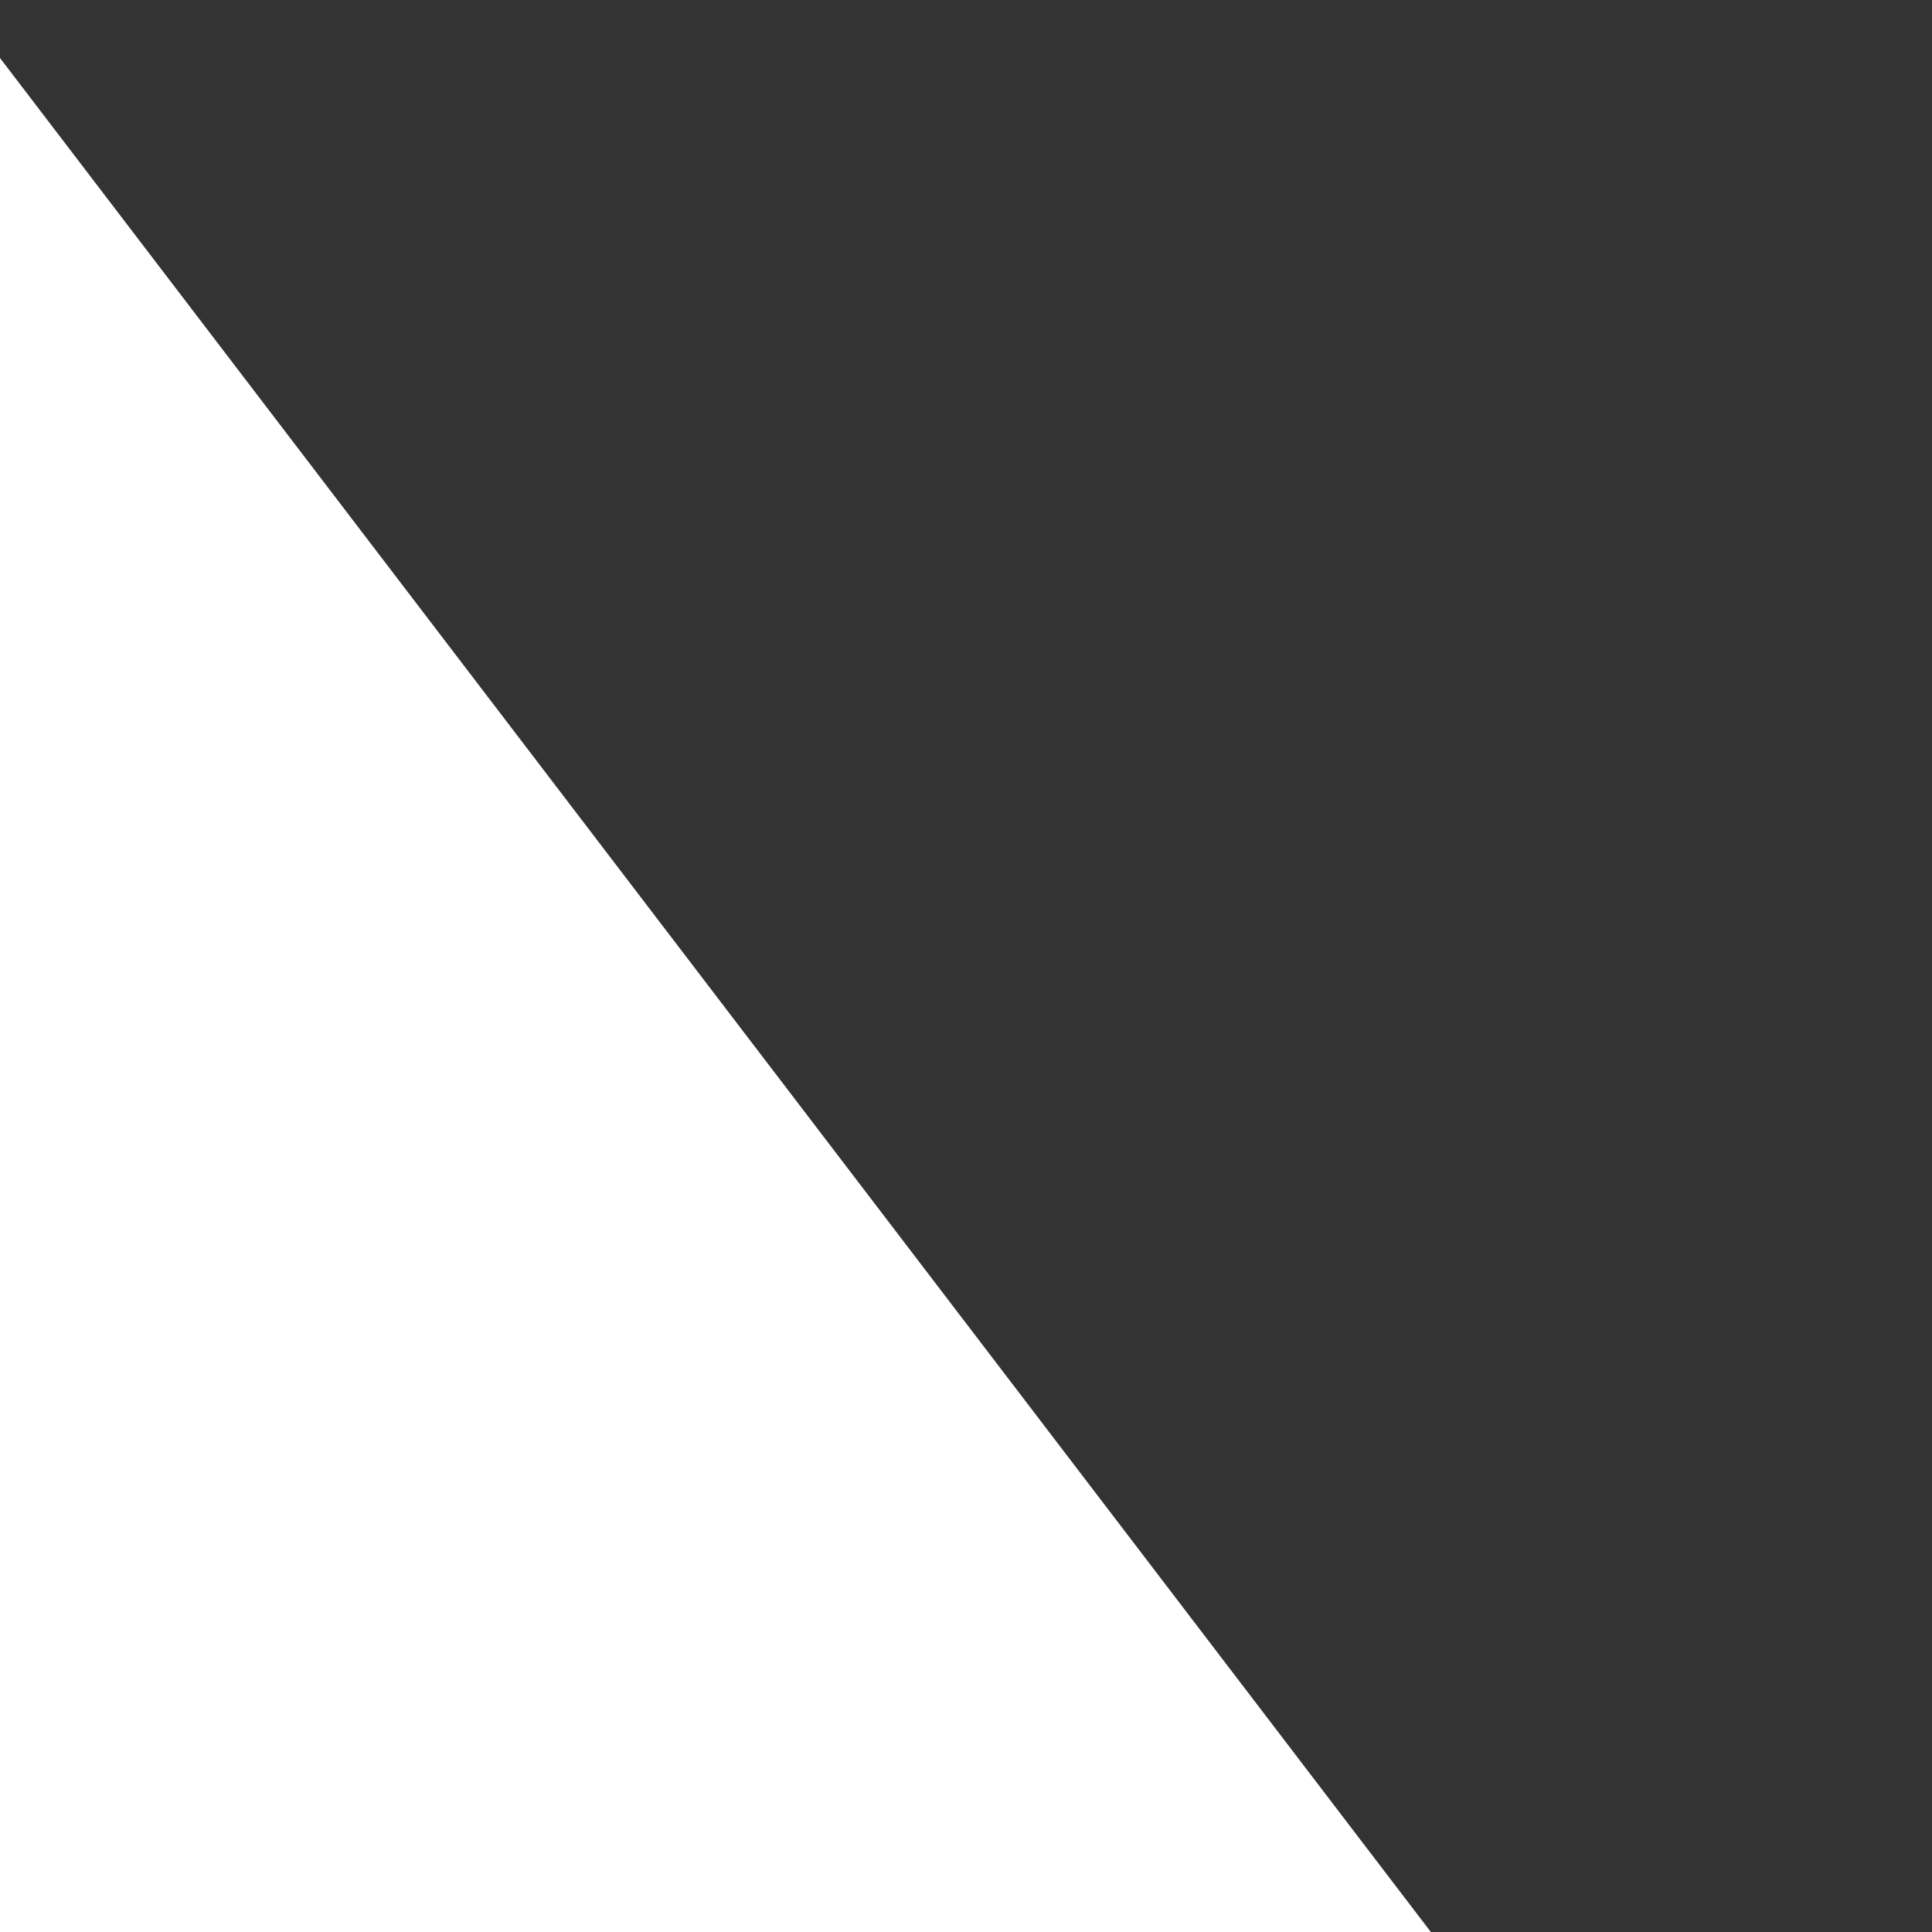
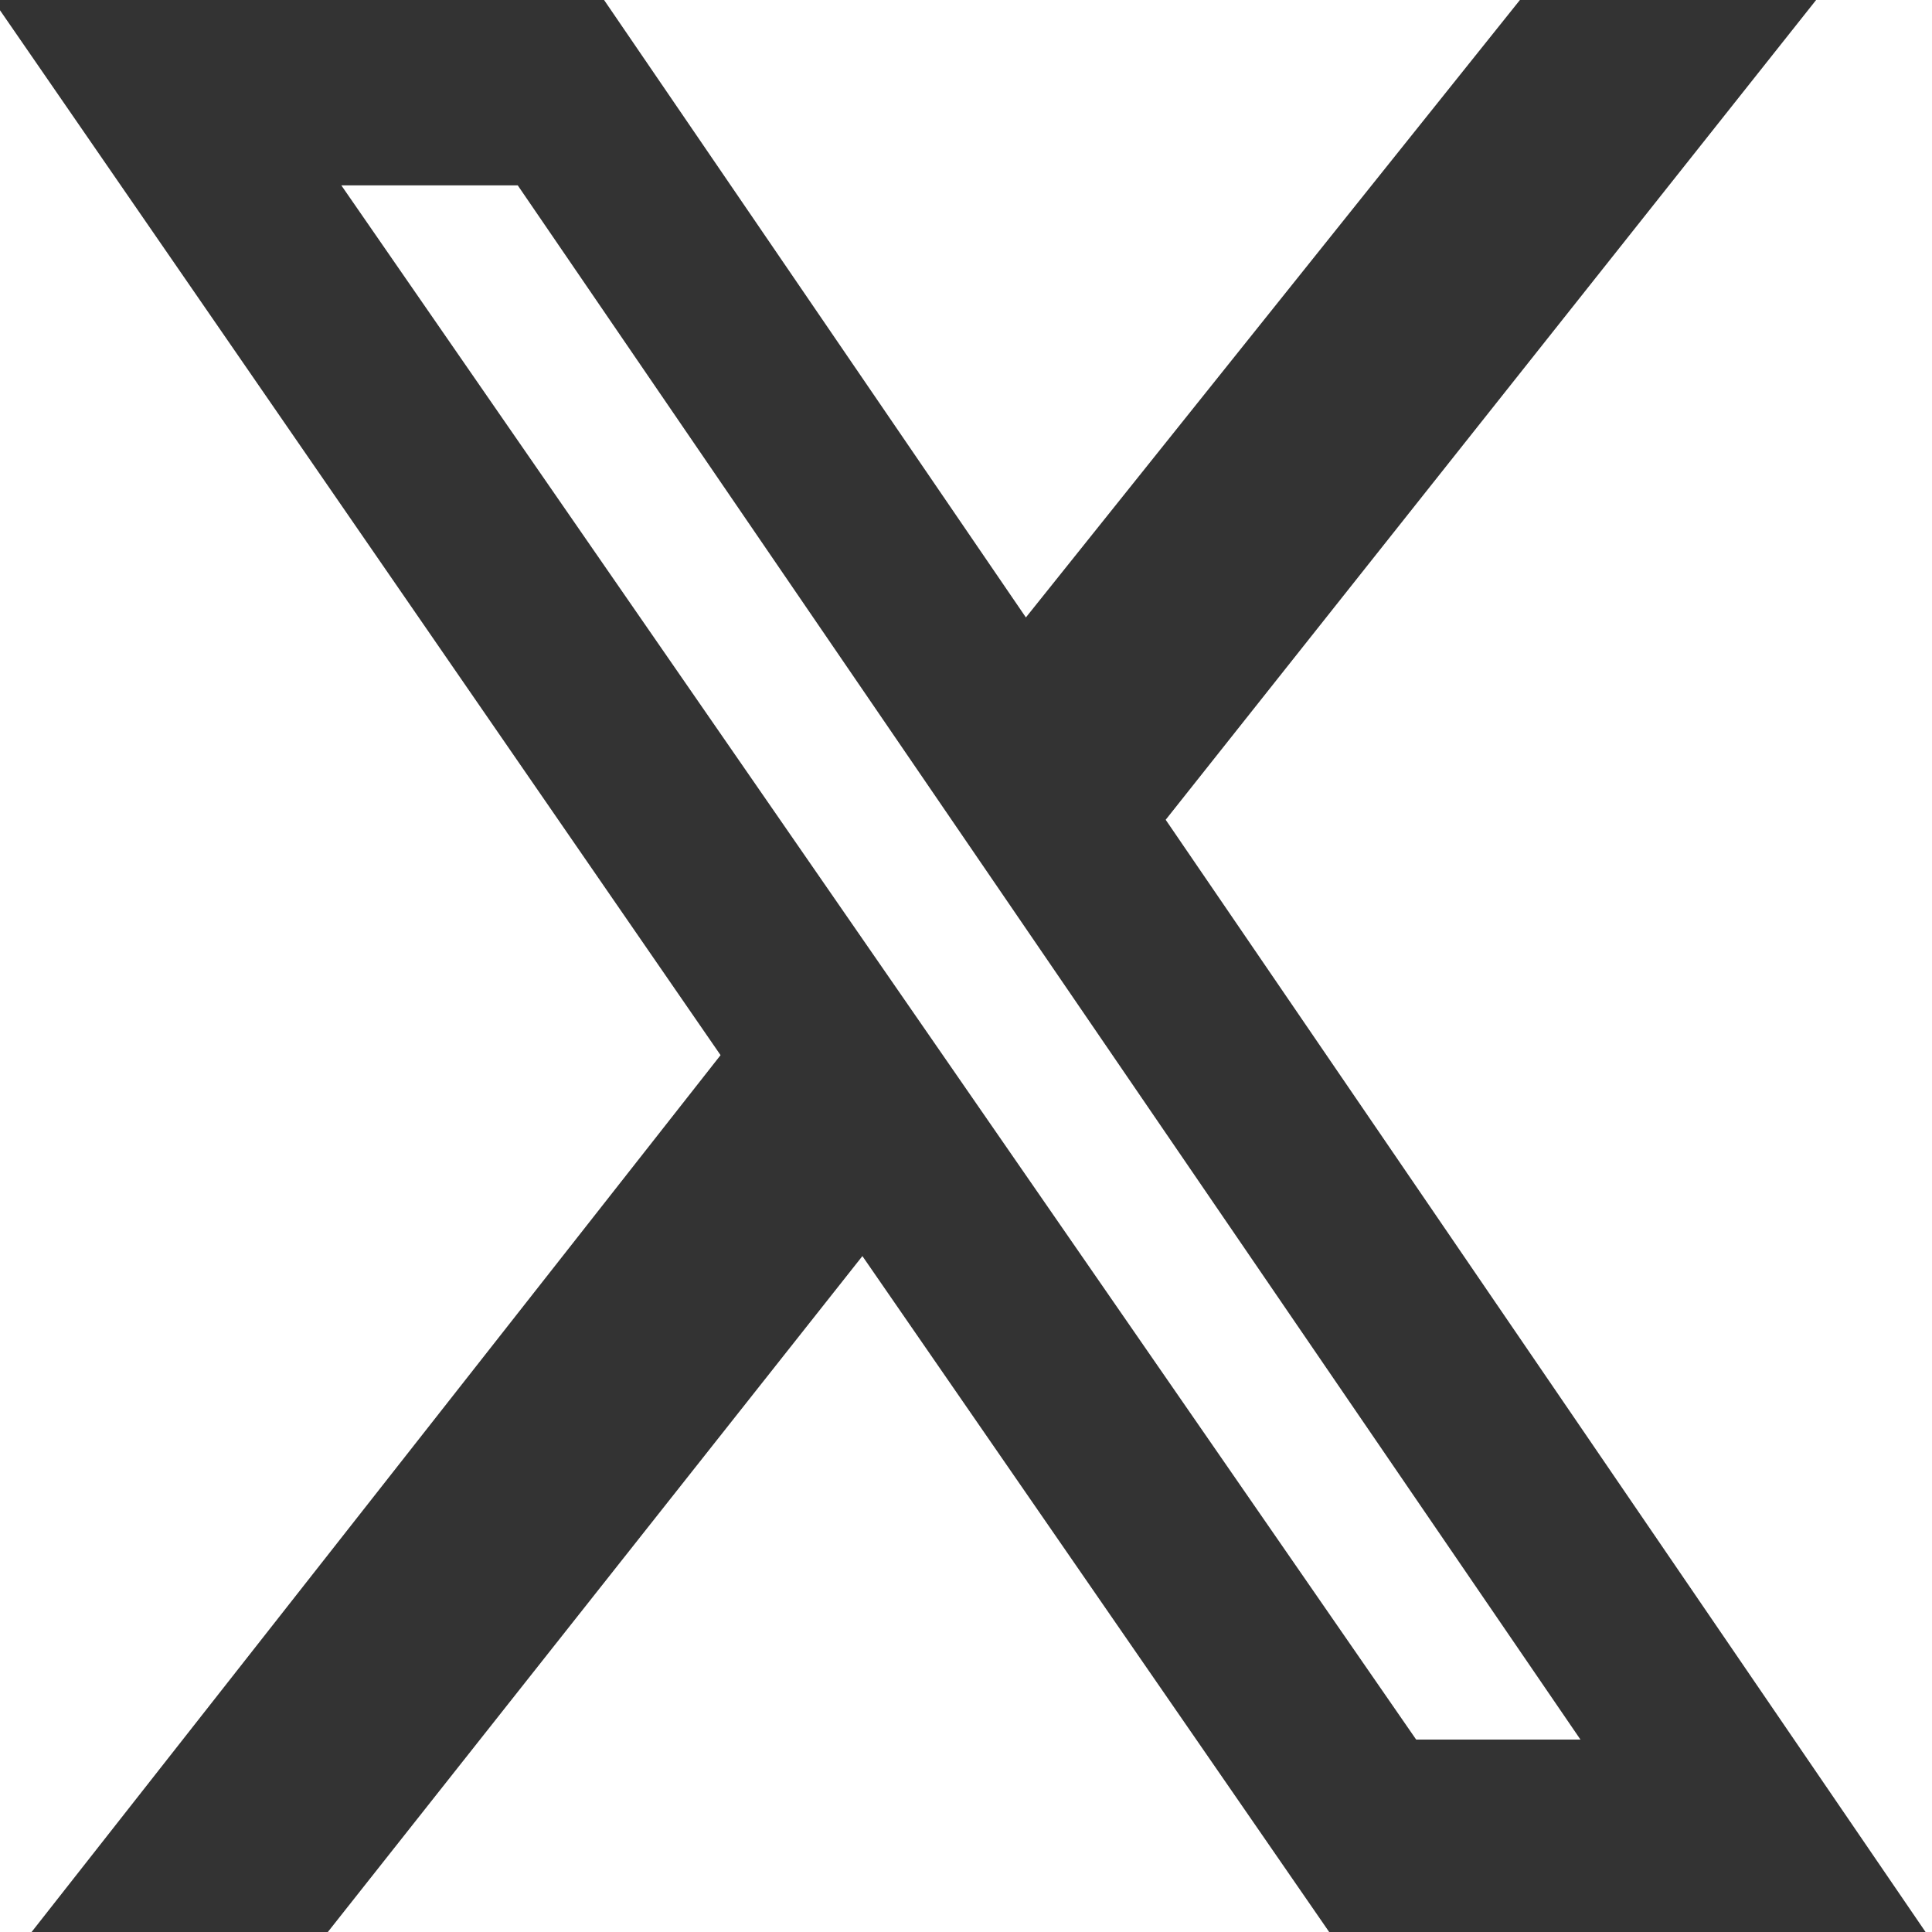
- <svg xmlns="http://www.w3.org/2000/svg" width="48" height="48" fill="none" viewBox="0 0 48 48">
-   <path fill="#333" d="m236 0h46l-101 115 118 156h-92.6l-72.5-94.8-83 94.8h-46l107-123-113-148h94.9l65.5 86.6zm-16.1 244h25.5l-165-218h-27.4z" />
+ <svg xmlns="http://www.w3.org/2000/svg" width="48px" height="48px" viewBox="0 0 48 48">
+   <path fill="#333" d="M 37.762 0 L 45.121 0 L 28.961 20.367 L 47.84 48 L 33.023 48 L 21.426 31.207 L 8.145 48 L 0.785 48 L 17.902 26.215 L -0.176 0 L 15.008 0 L 25.488 15.34 Z M 35.184 43.219 L 39.266 43.219 L 12.863 4.605 L 8.48 4.605 Z M 35.184 43.219 " />
</svg>
